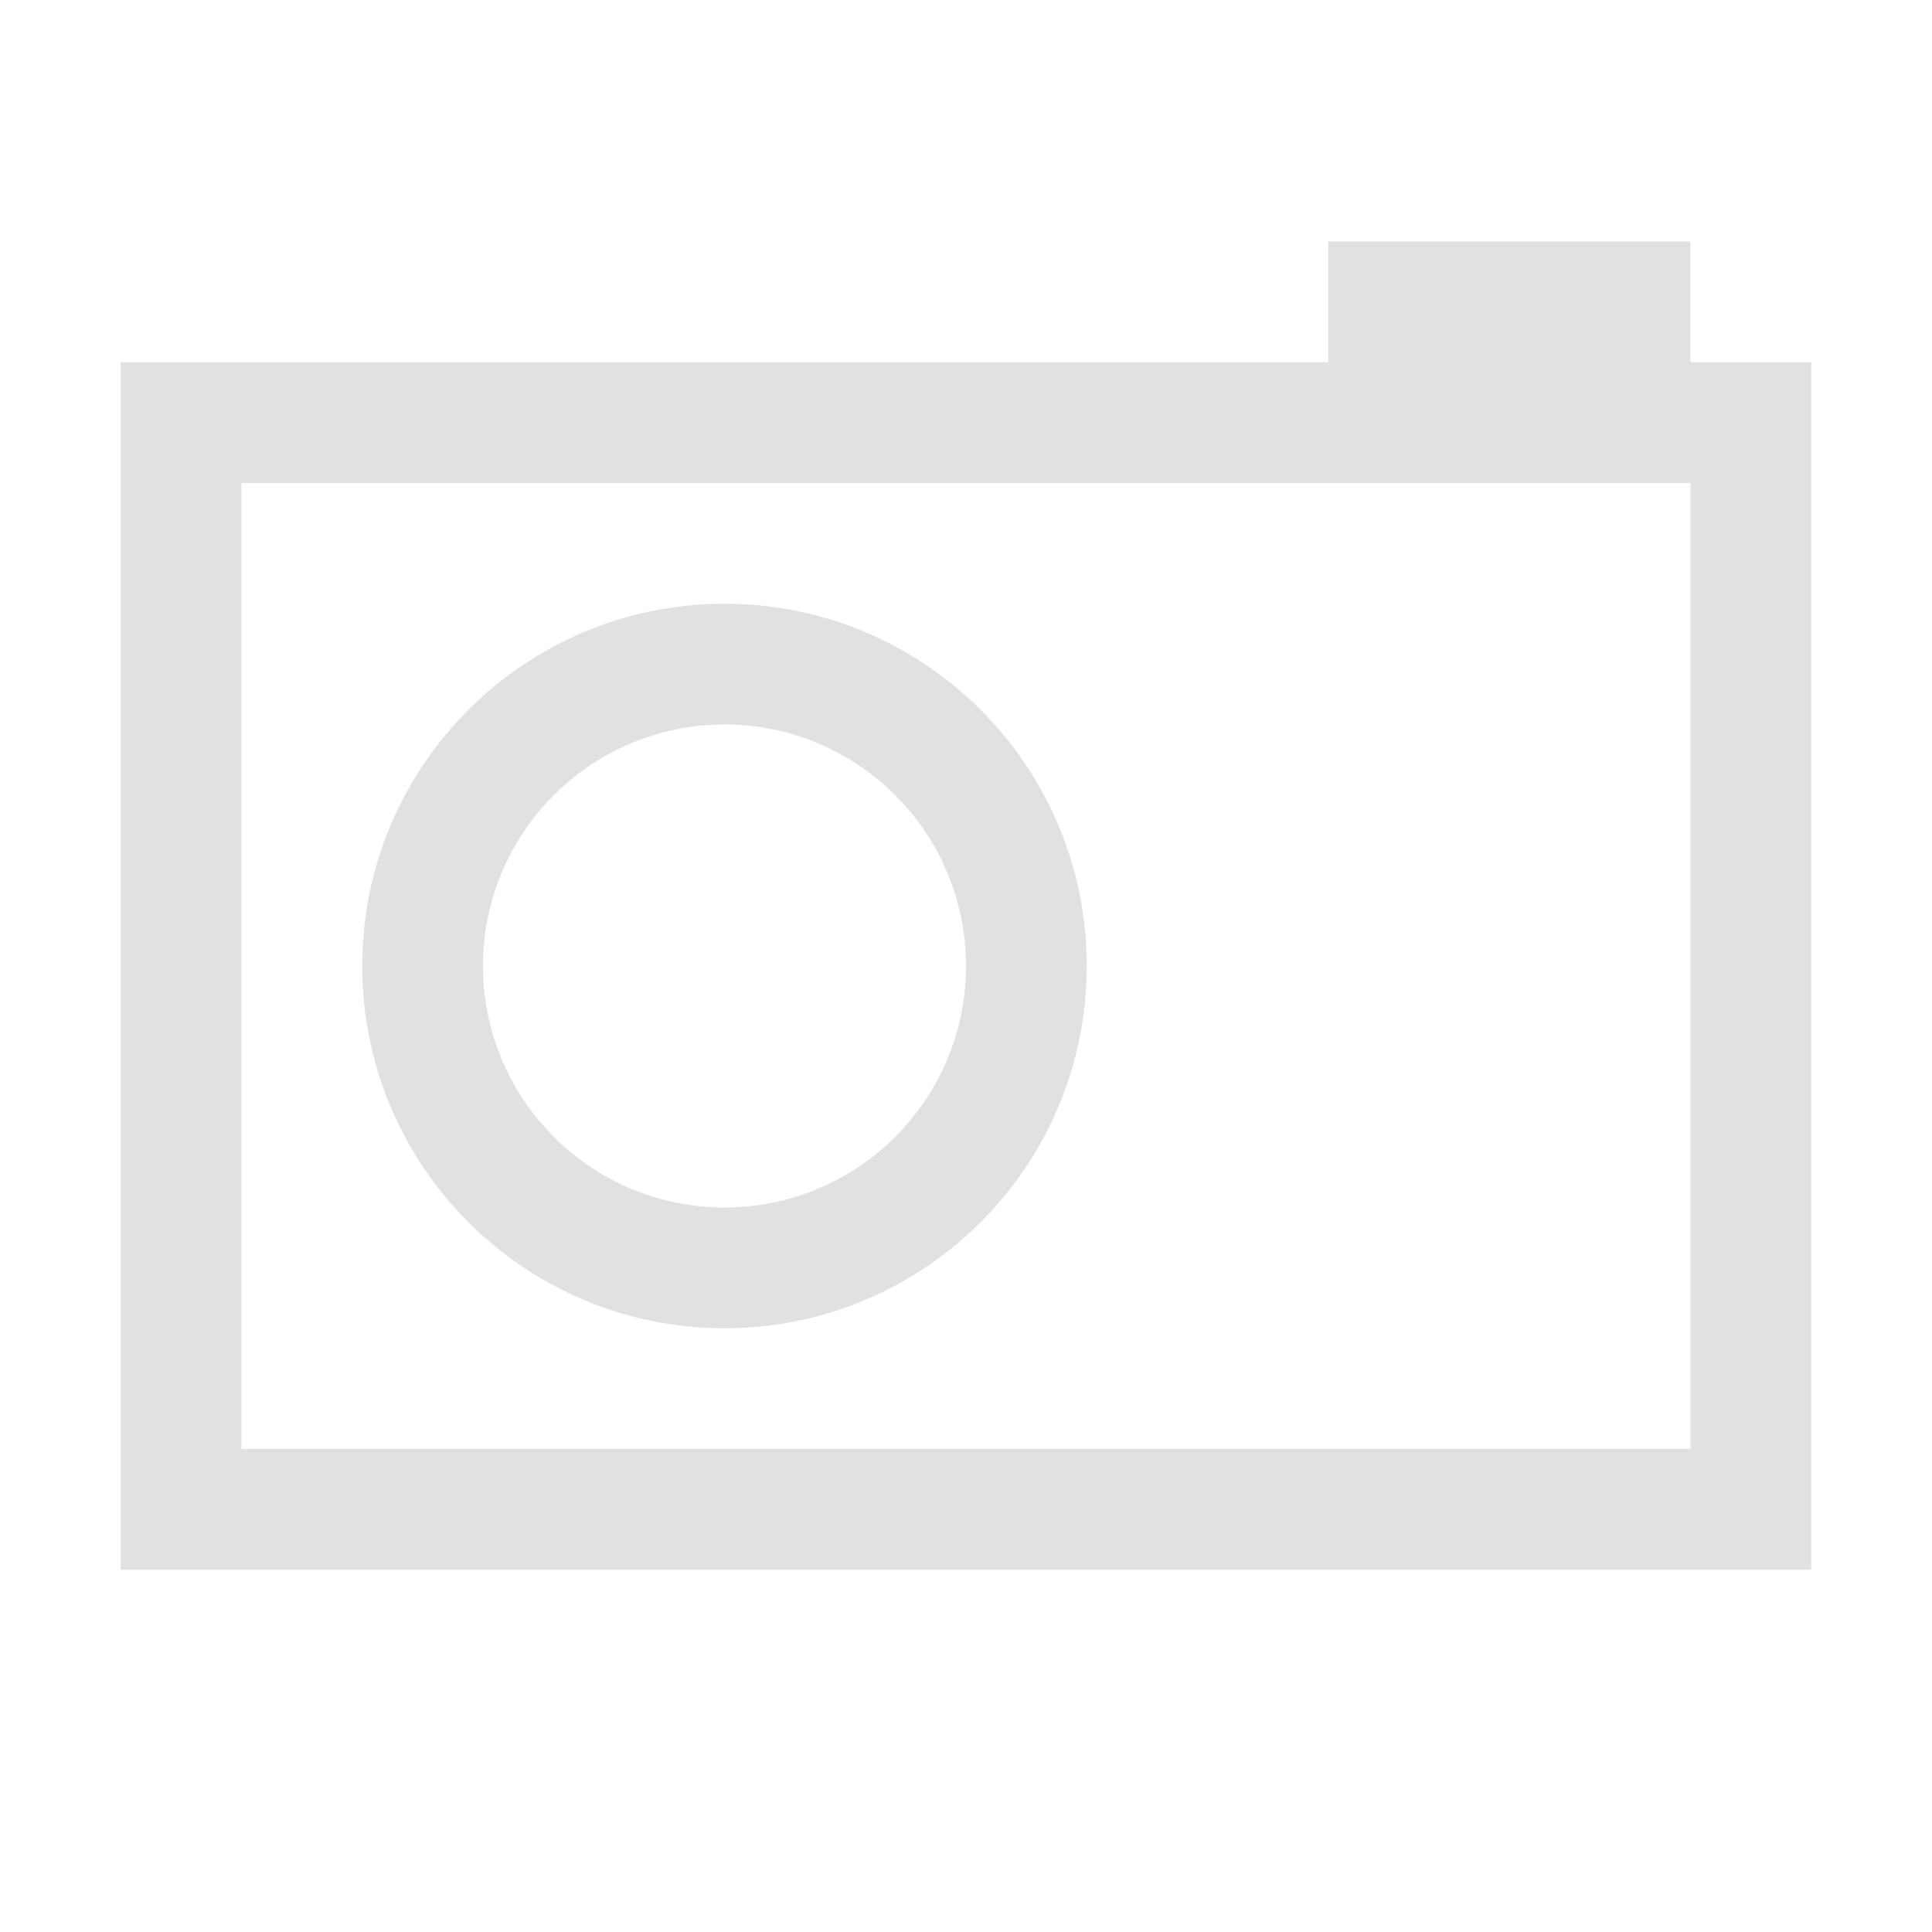
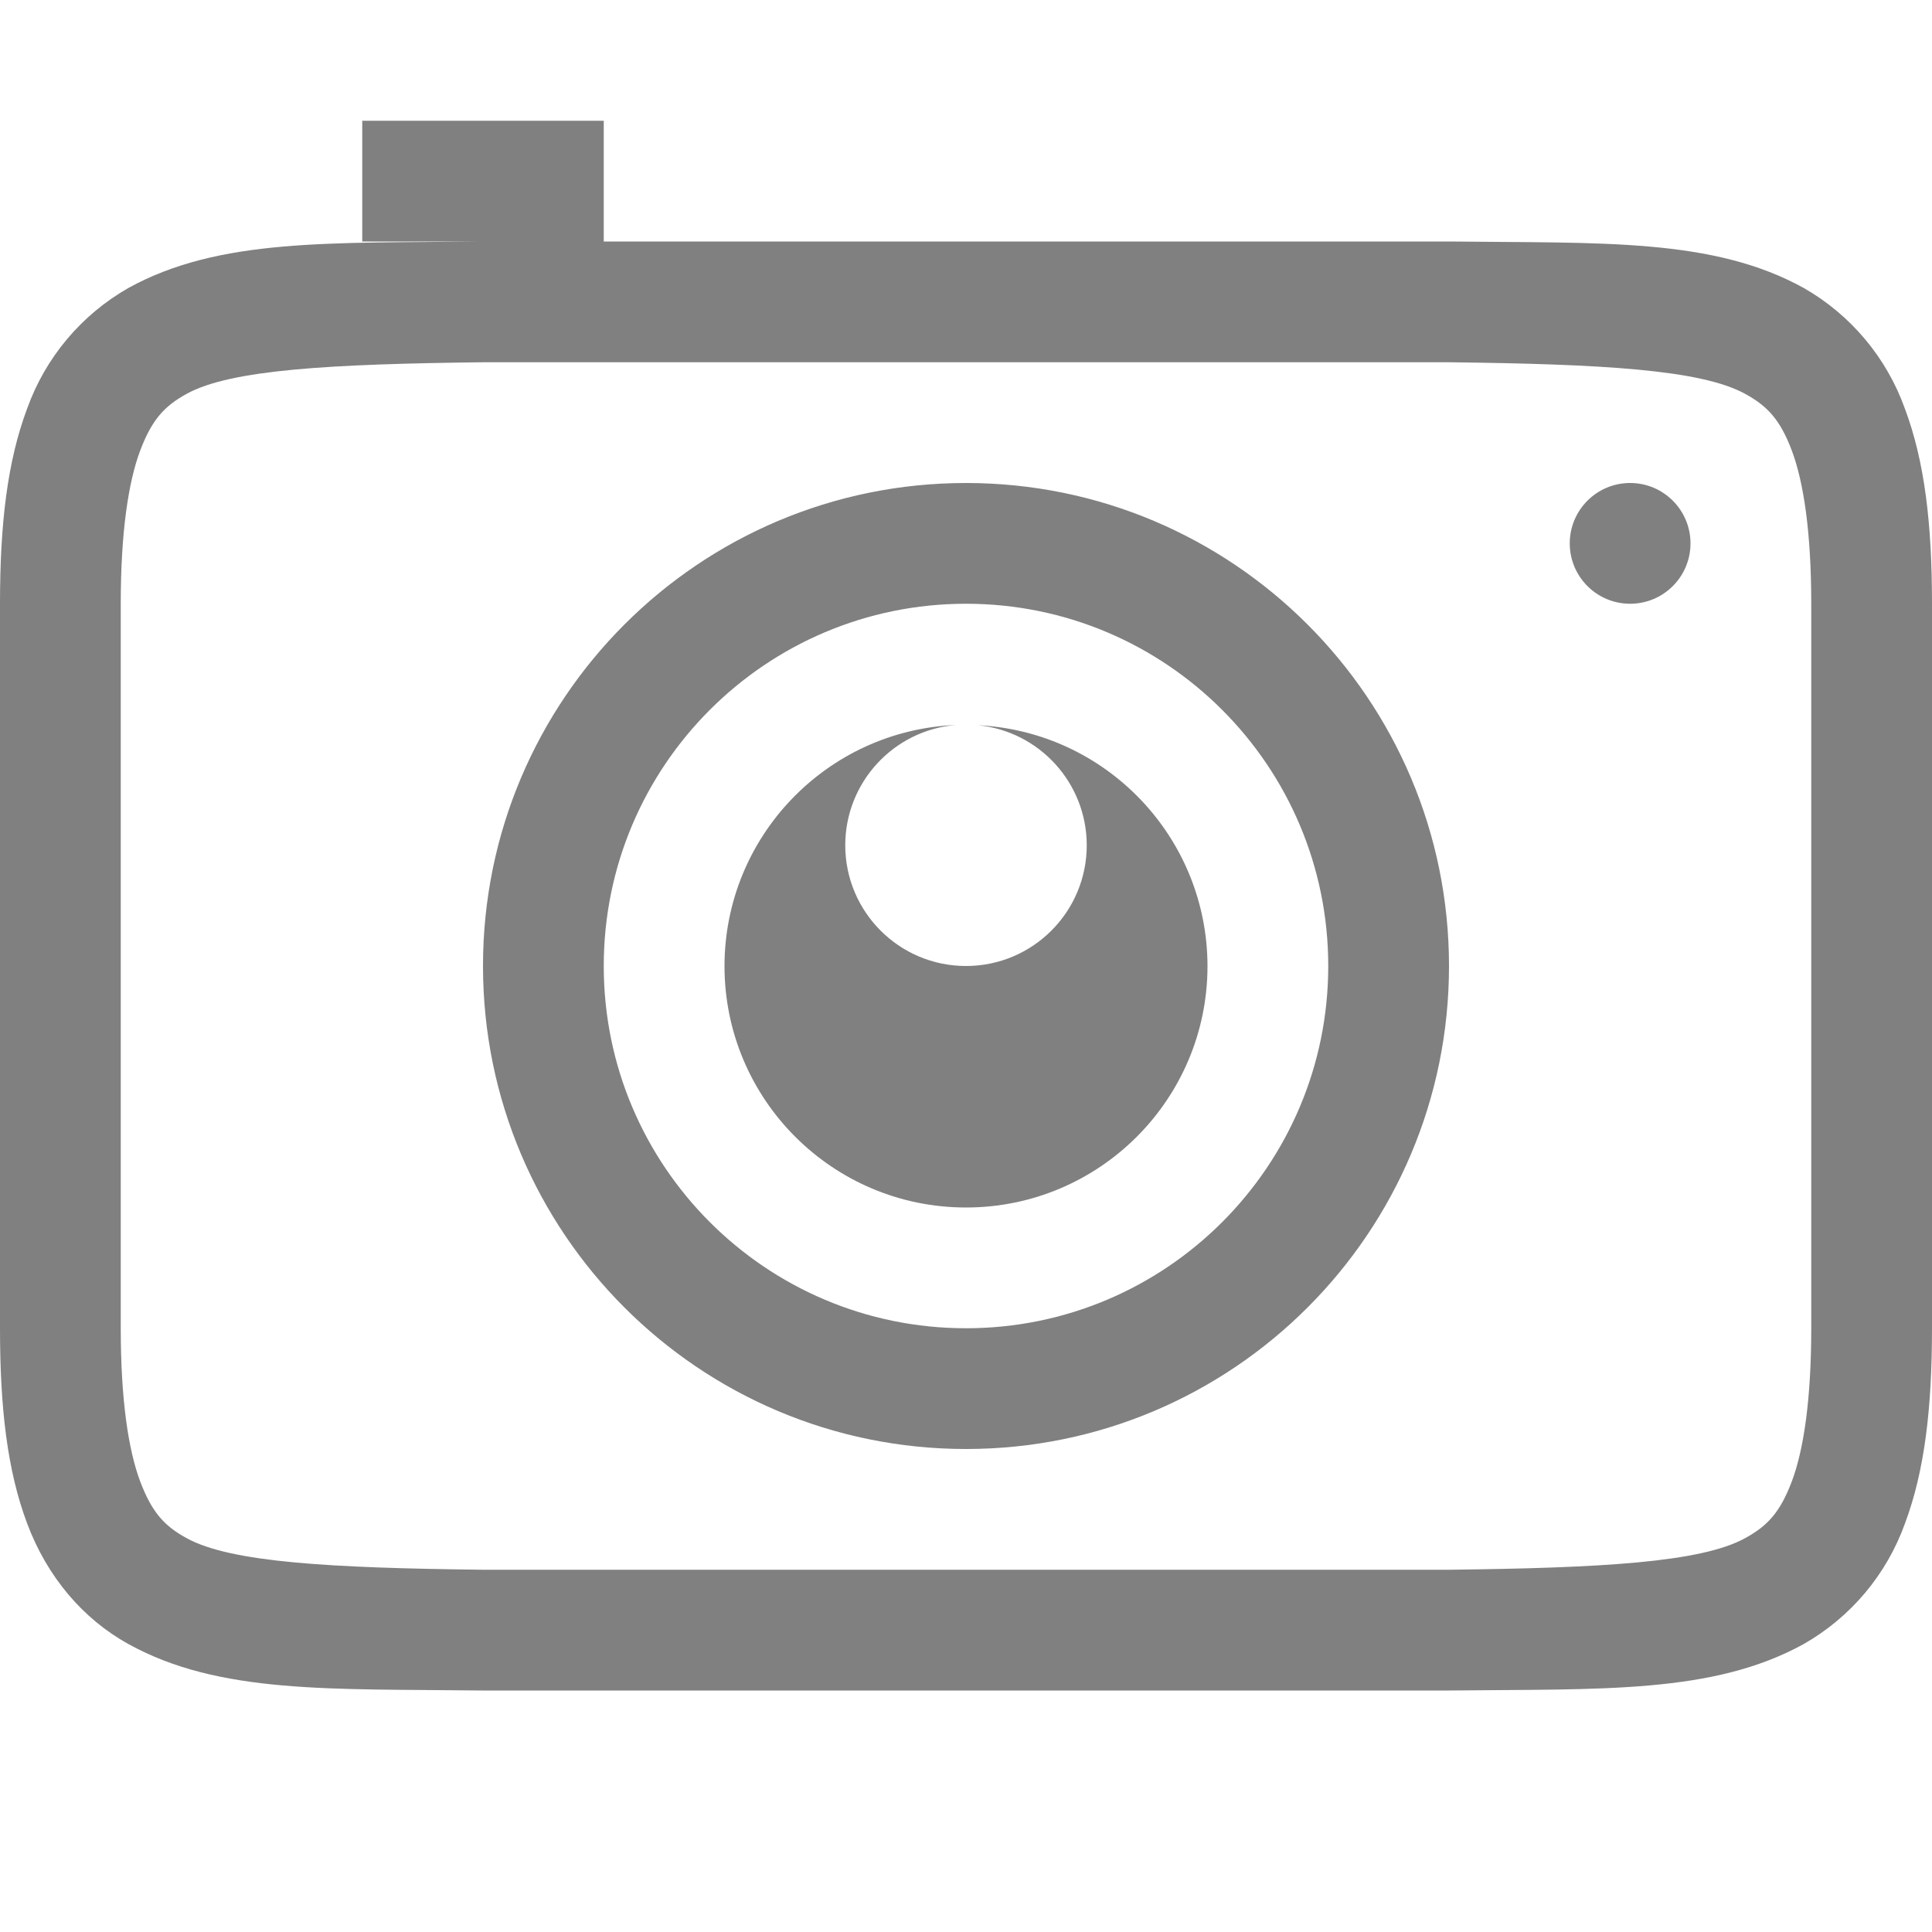
- <svg xmlns="http://www.w3.org/2000/svg" viewBox="0 0 16 16">
-   <defs id="defs3051">
-     <style type="text/css" id="current-color-scheme">
-       .ColorScheme-Text {
-         color:#e1e1e1;
-       }
-       </style>
+ <svg xmlns="http://www.w3.org/2000/svg" width="16" height="16" version="1.1">
+   <defs>
+     <style id="current-color-scheme" type="text/css">
+    .ColorScheme-Text { color:#808080; } .ColorScheme-Highlight { color:#5294e2; }
+   </style>
  </defs>
-   <path style="fill:currentColor;fill-opacity:1;stroke:none" d="M 11 2 L 11 3 L 1 3 L 1 13 L 15 13 L 15 3 L 14 3 L 14 2 L 11 2 z M 2 4 L 14 4 L 14 12 L 2 12 L 2 4 z M 6 5 A 3 3 0 0 0 3 8 A 3 3 0 0 0 6 11 A 3 3 0 0 0 9 8 A 3 3 0 0 0 6 5 z M 6 6 A 2 2 0 0 1 8 8 A 2 2 0 0 1 6 10 A 2 2 0 0 1 4 8 A 2 2 0 0 1 6 6 z " class="ColorScheme-Text" />
+   <path d="M3 1v1h.994c-1.258.015-2.179-.03-2.931.385a1.88 1.88 0 0 0-.838.998C.06 3.822 0 4.343 0 5v6c0 .658.06 1.179.225 1.617.164.439.461.79.838.998.752.416 1.673.37 2.931.385H12.006c1.258-.014 2.179.03 2.932-.385a1.88 1.88 0 0 0 .838-.998c.164-.438.224-.96.224-1.617V5c0-.658-.06-1.178-.225-1.617a1.88 1.88 0 0 0-.837-.998c-.753-.416-1.674-.37-2.932-.385H5V1zm1 2h8c1.259.015 2.087.06 2.453.262.184.101.29.213.387.472.097.26.16.674.16 1.266v6c0 .592-.063 1.006-.16 1.266-.098.26-.203.371-.387.472-.366.202-1.194.247-2.453.262H4c-1.259-.015-2.09-.06-2.455-.262-.183-.1-.287-.212-.385-.472C1.063 12.006 1 11.592 1 11V5c0-.592.063-1.006.16-1.266.098-.26.202-.371.385-.472C1.91 3.06 2.74 3.015 4 3zm4 1a4 4 0 0 0-4 4 4 4 0 0 0 4 4 4 4 0 0 0 4-4 4 4 0 0 0-4-4zm5.5 0a.5.5 0 0 0-.5.5.5.5 0 0 0 .5.5.5.5 0 0 0 .5-.5.5.5 0 0 0-.5-.5zM8 5a3 3 0 0 1 3 3 3 3 0 0 1-3 3 3 3 0 0 1-3-3 3 3 0 0 1 3-3zm-.084 1.004A2 2 0 0 0 6 8a2 2 0 0 0 2 2 2 2 0 0 0 2-2 2 2 0 0 0-1.9-1.994A1 1 0 0 1 9 7a1 1 0 0 1-1 1 1 1 0 0 1-1-1 1 1 0 0 1 .916-.996z" style="fill:currentColor" class="ColorScheme-Text" />
</svg>
